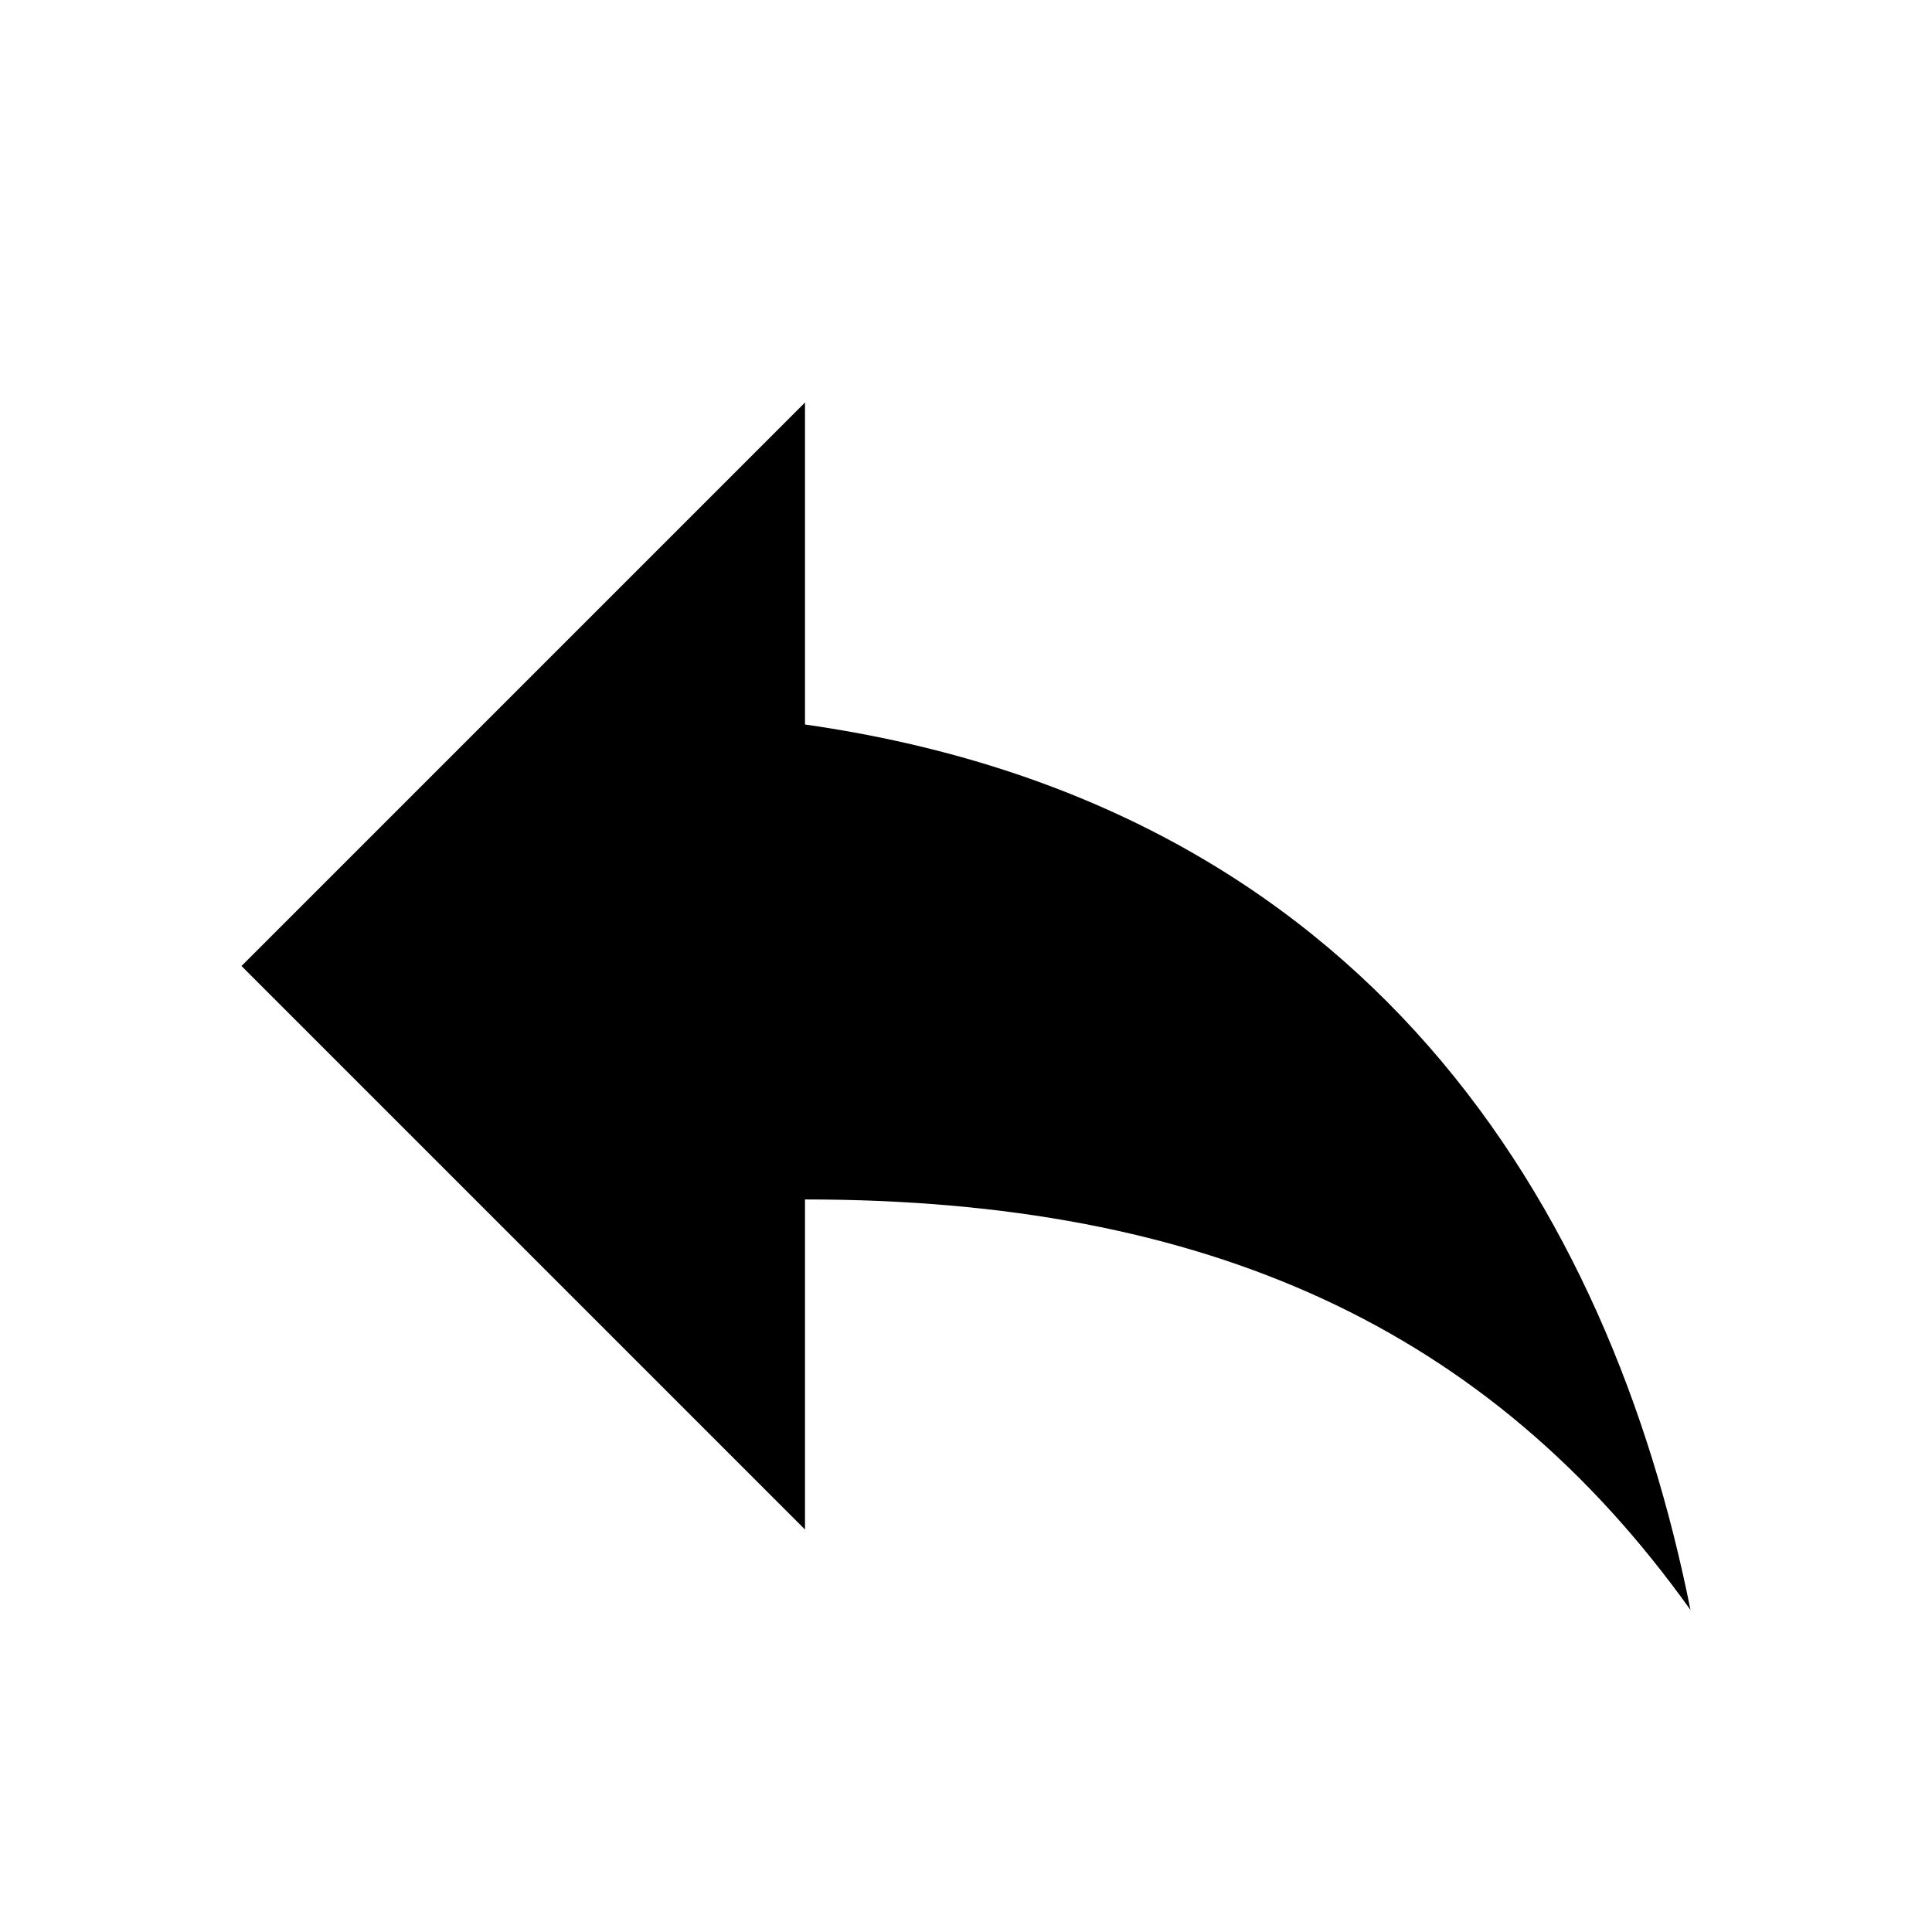
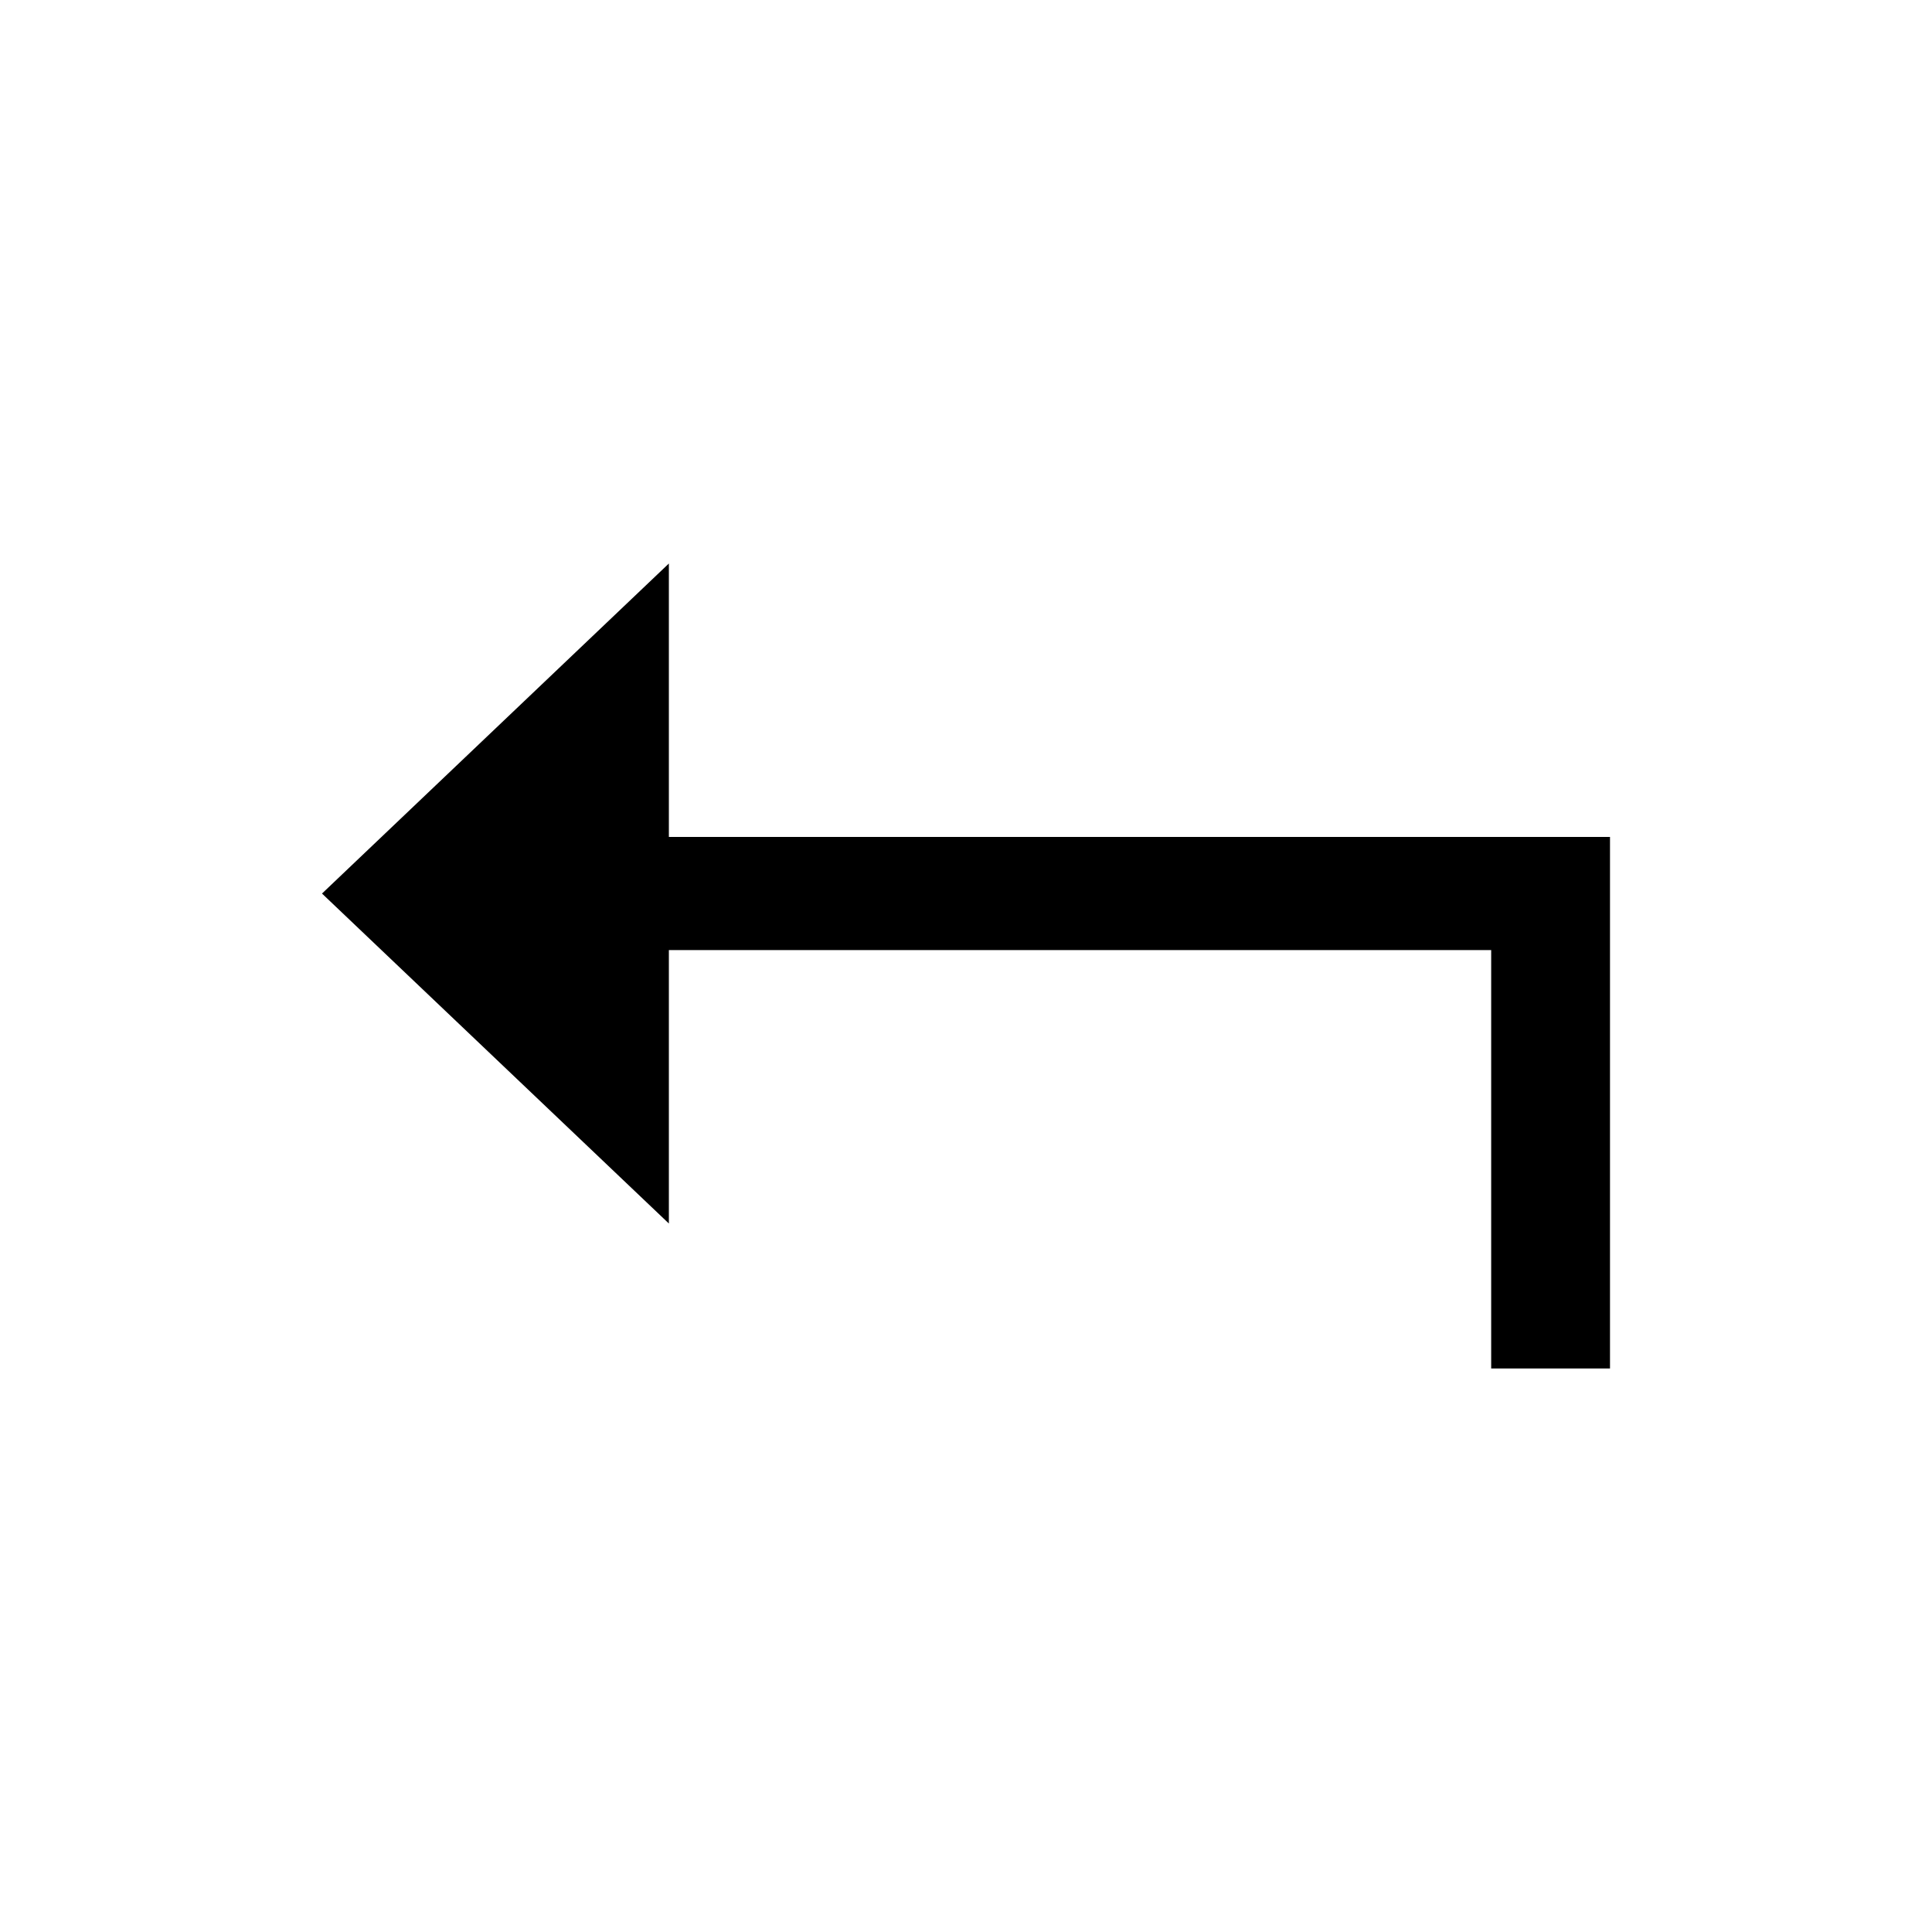
- <svg xmlns="http://www.w3.org/2000/svg" width="24" height="24" viewBox="0 0 24 24">
-   <path fill="none" d="M0 0h24v24H0V0z" />
-   <path d="M10 9V5l-7 7 7 7v-4.1c5 0 8.5 1.6 11 5.1-1-5-4-10-11-11z" />
+ <svg xmlns="http://www.w3.org/2000/svg" width="24px" height="24px" viewBox="0 0 24 24" version="1.1">
+   <g id="reply-icon" stroke="none" stroke-width="1" fill="none" fill-rule="evenodd">
+     <polygon id="Shape" points="0 0 24 0 24 24 0 24" />
+     <polygon id="↵" fill="#000000" fill-rule="nonzero" transform="translate(12, 12) scale(1, -1) translate(-12, -12) " points="4 12.9 8.309 8.801 8.309 12.198 18.524 12.198 18.524 7 20 7 20 13.603 8.309 13.603 8.309 17" />
+   </g>
</svg>
